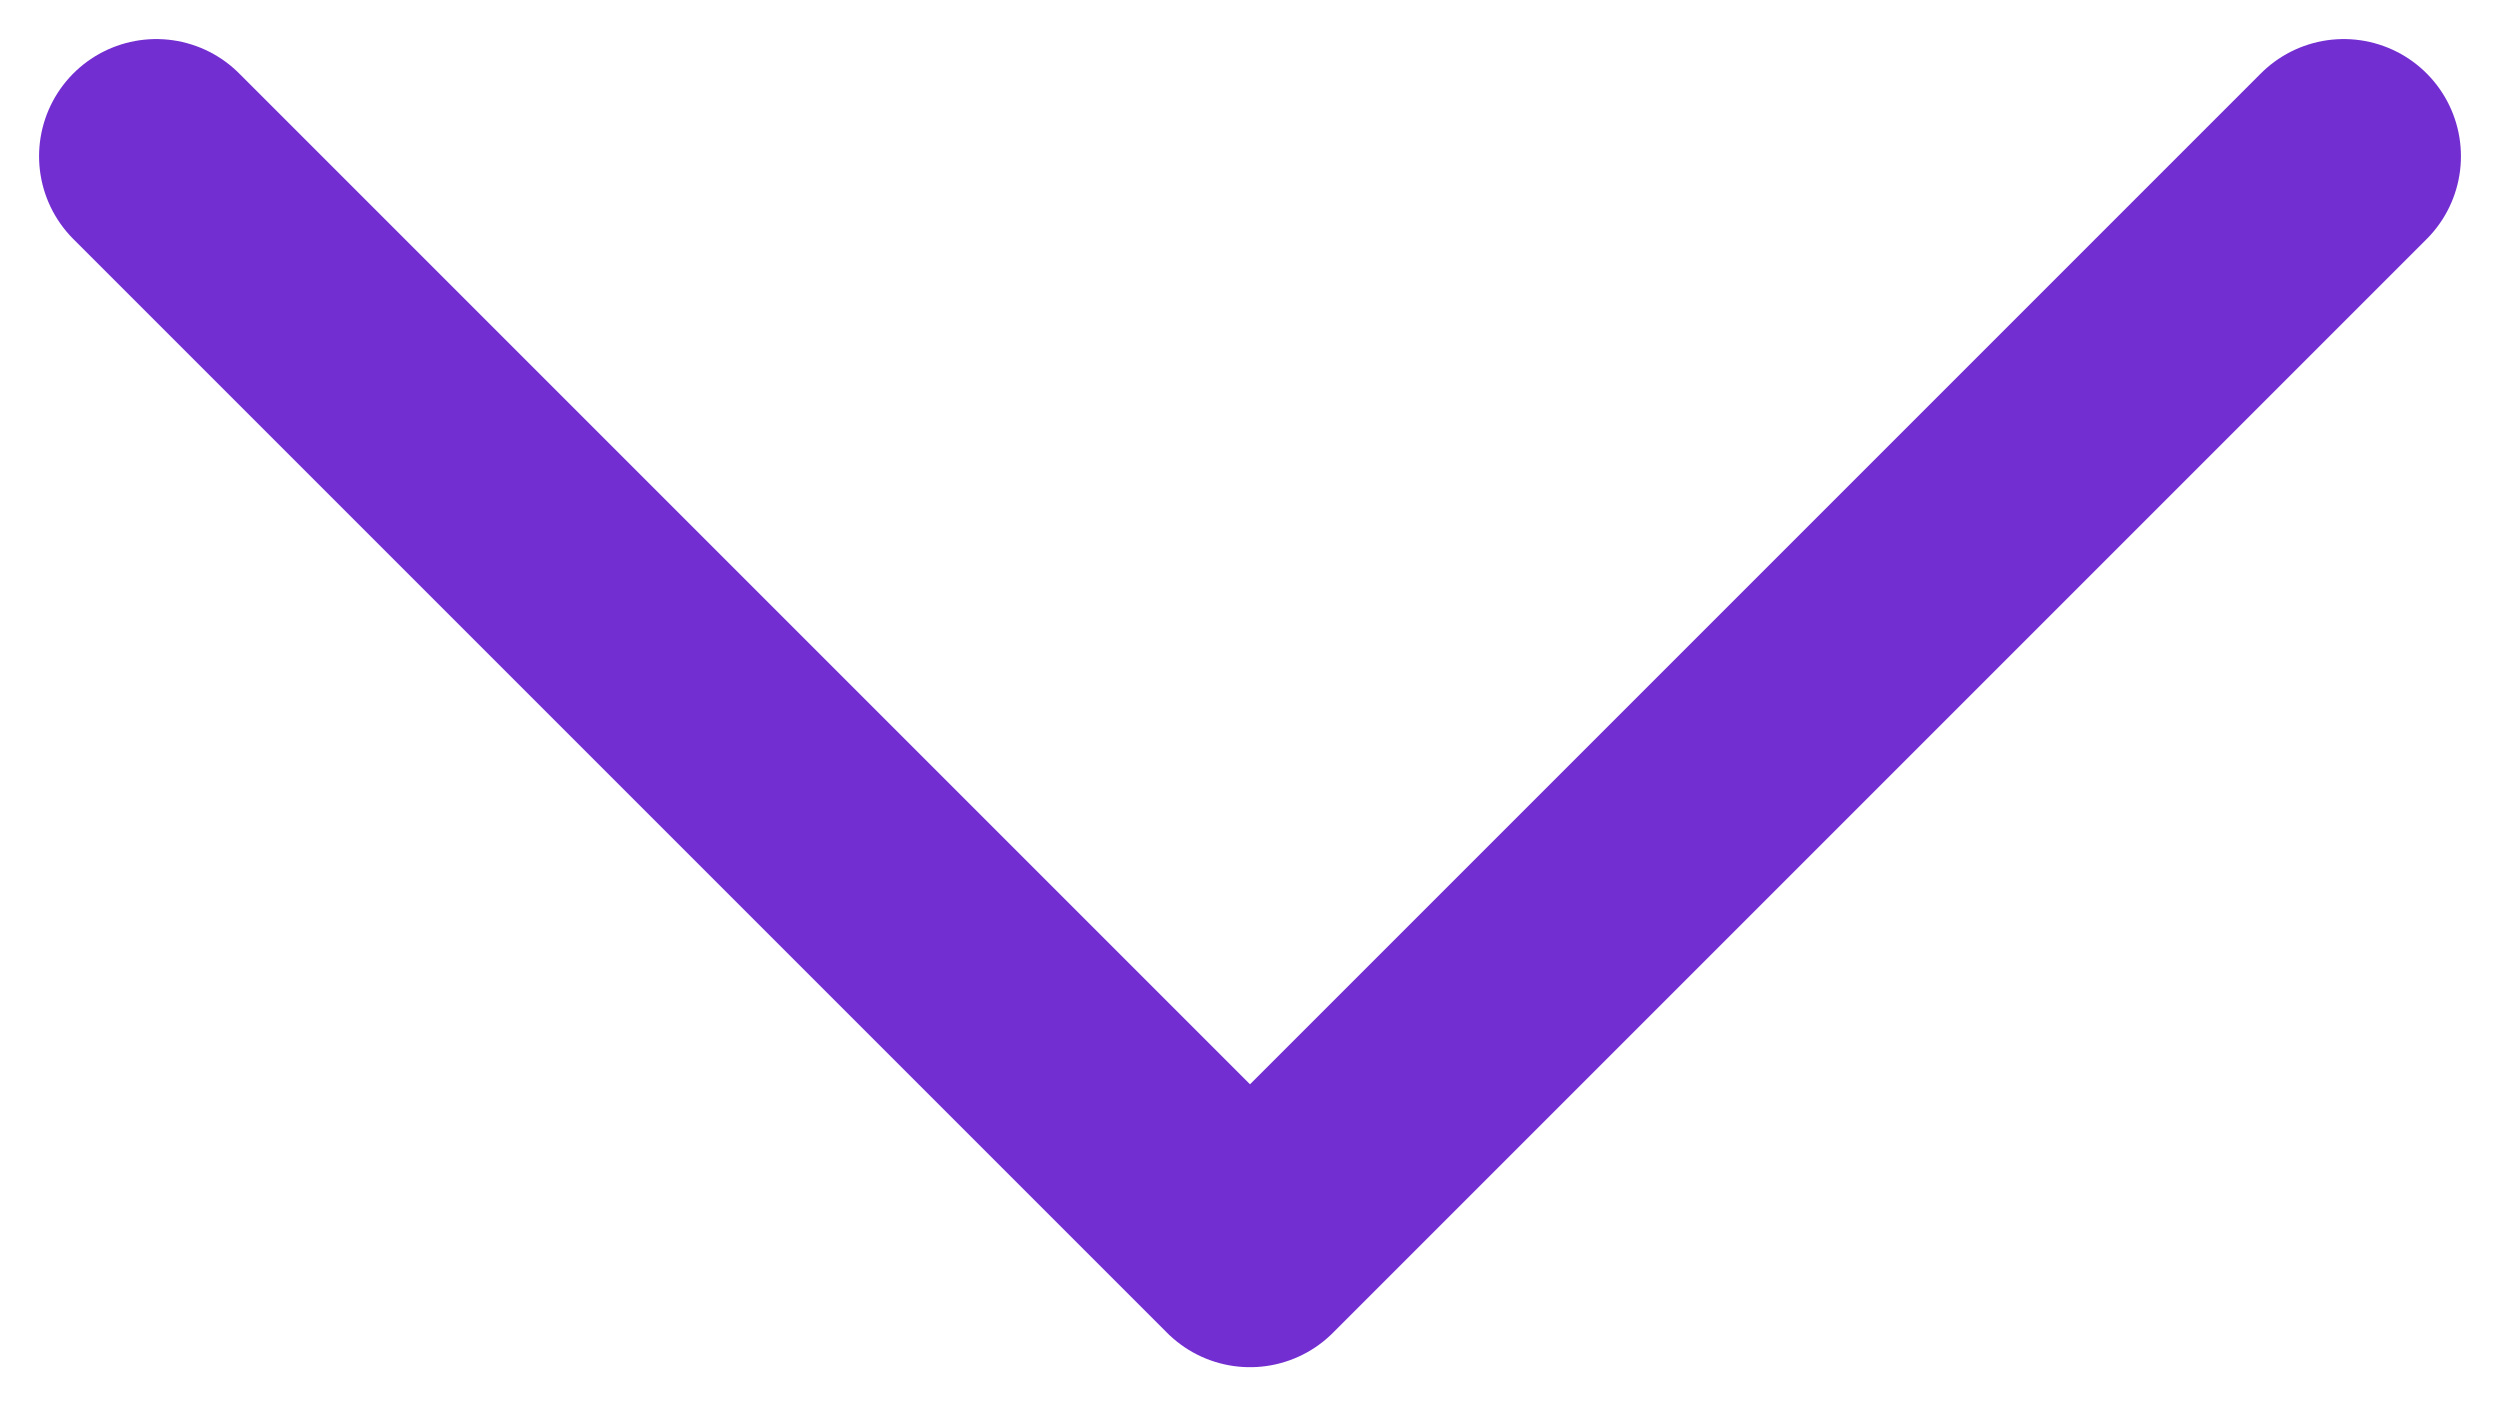
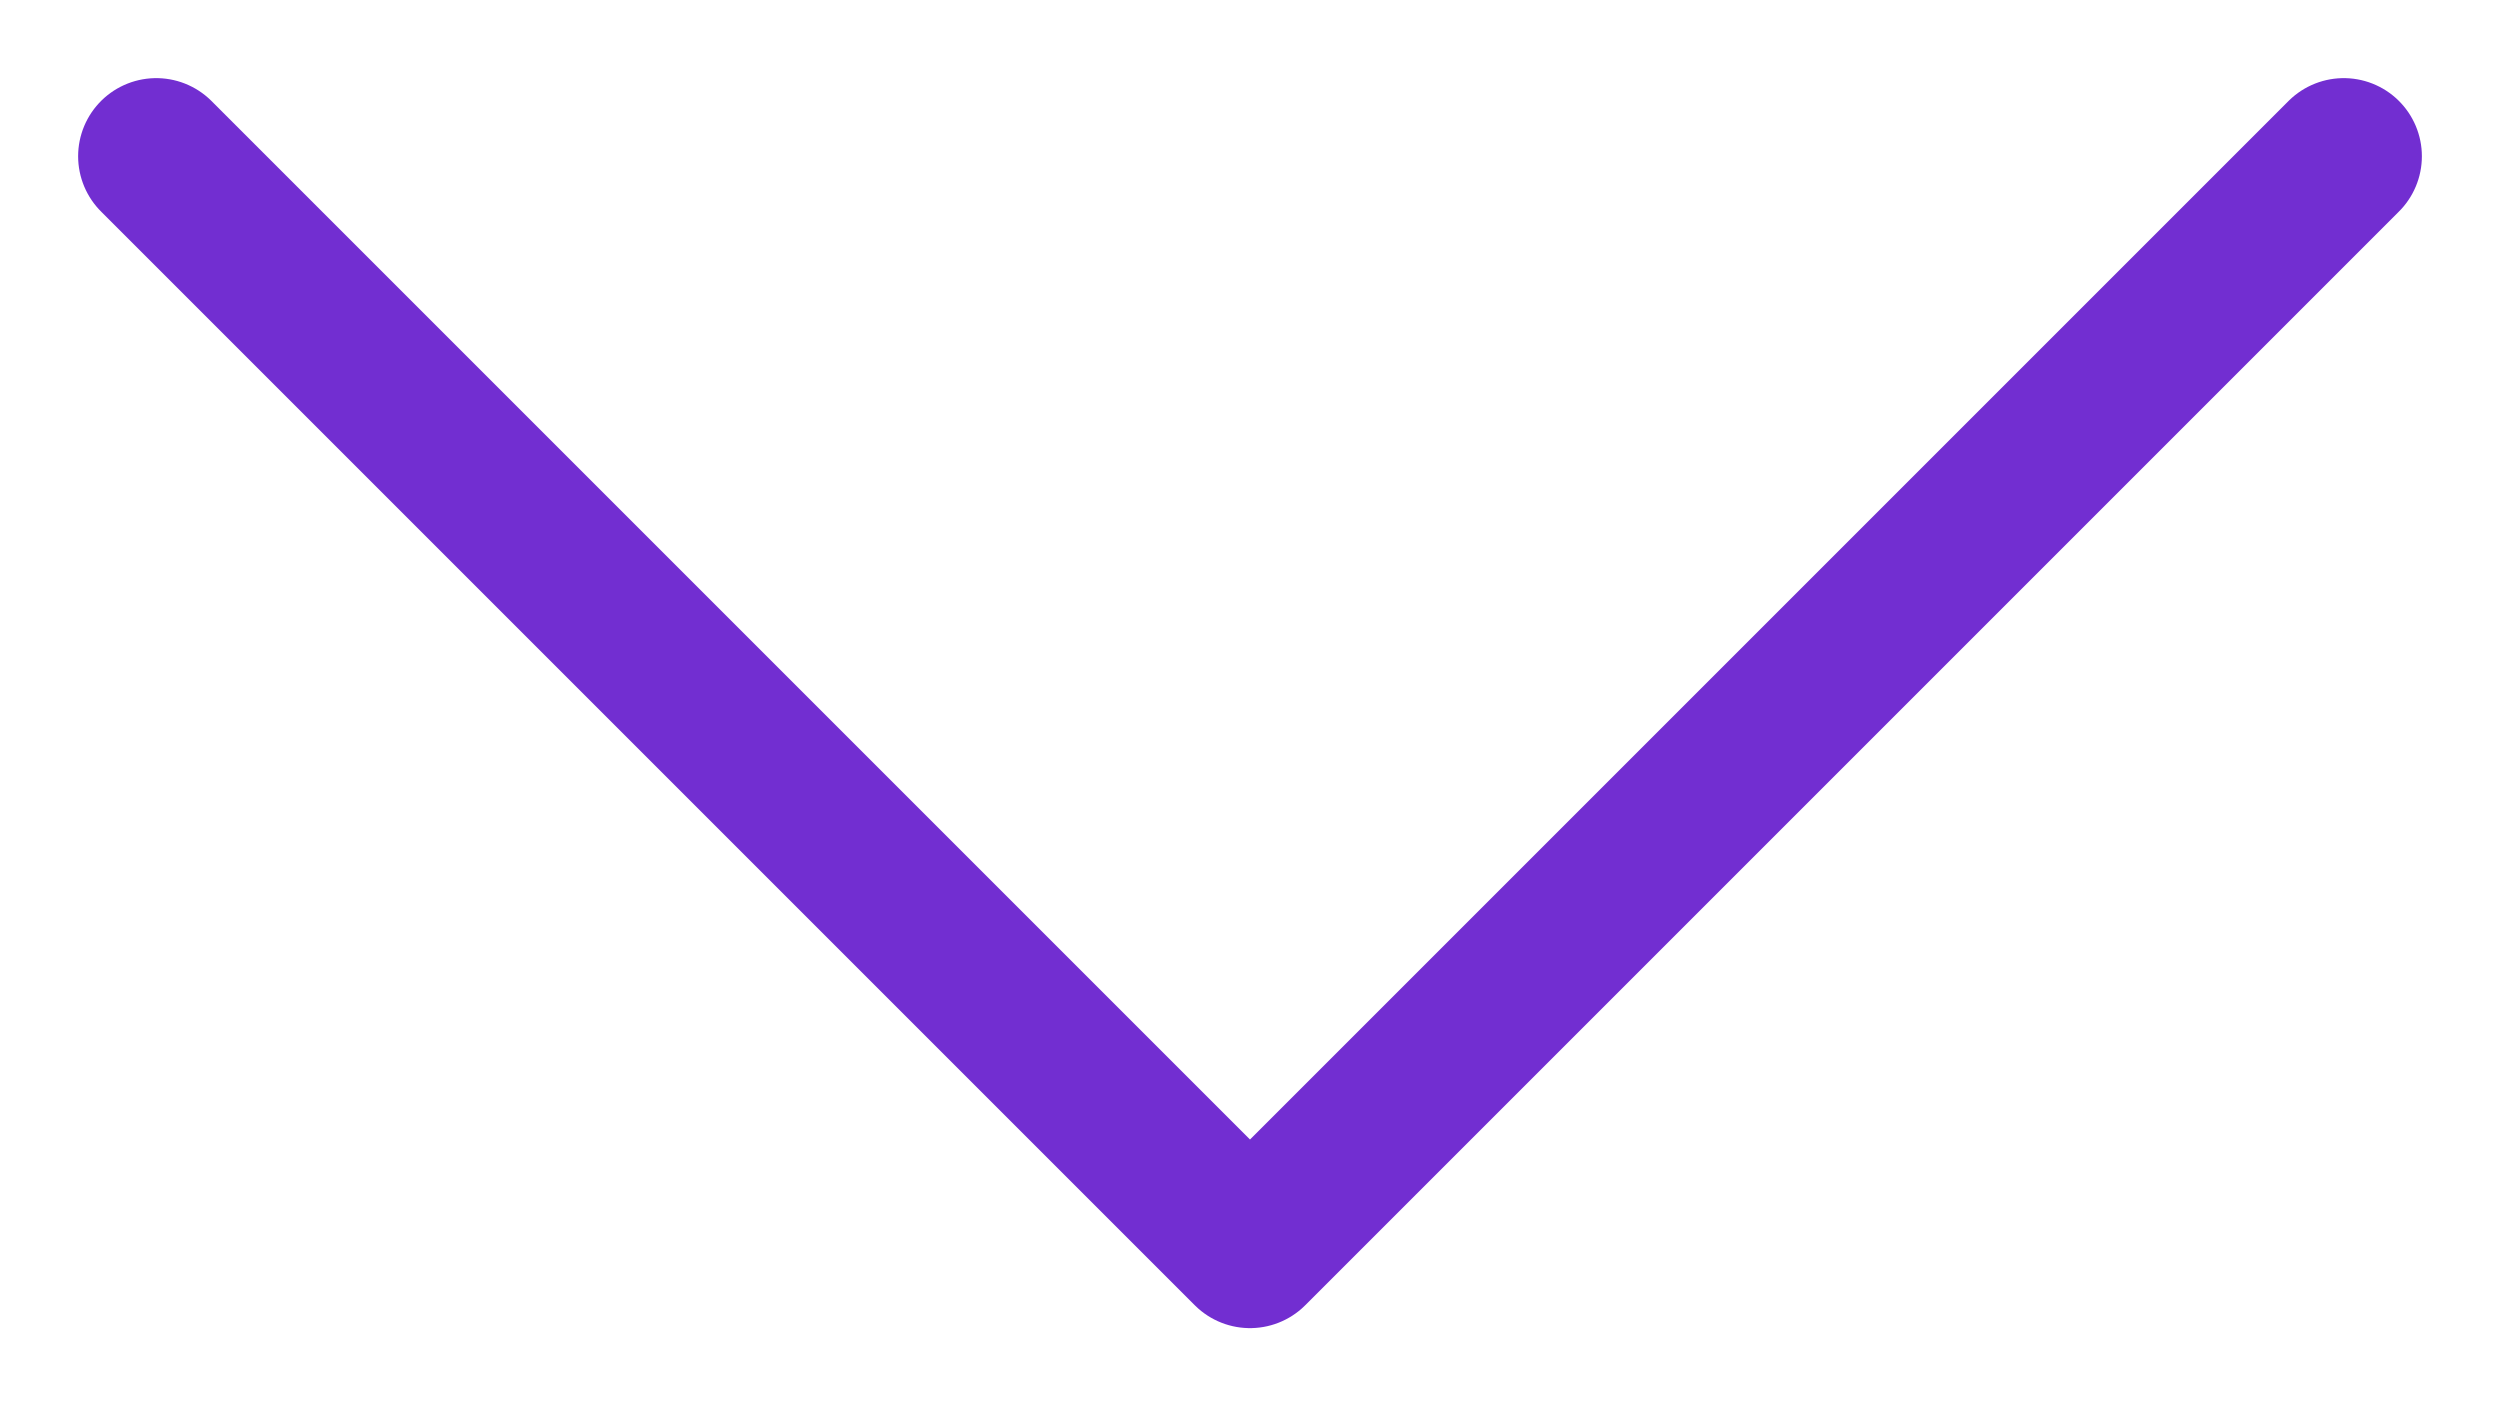
<svg xmlns="http://www.w3.org/2000/svg" width="16" height="9" viewBox="0 0 16 9" fill="none">
-   <path d="M15 1L8 8L1 1" stroke="#722ED1" stroke-width="1.5" stroke-linecap="round" stroke-linejoin="round" />
+   <path d="M15 1L8 8L1 1" stroke="#722ED1" stroke-width="1" stroke-linecap="round" stroke-linejoin="round" />
</svg>
